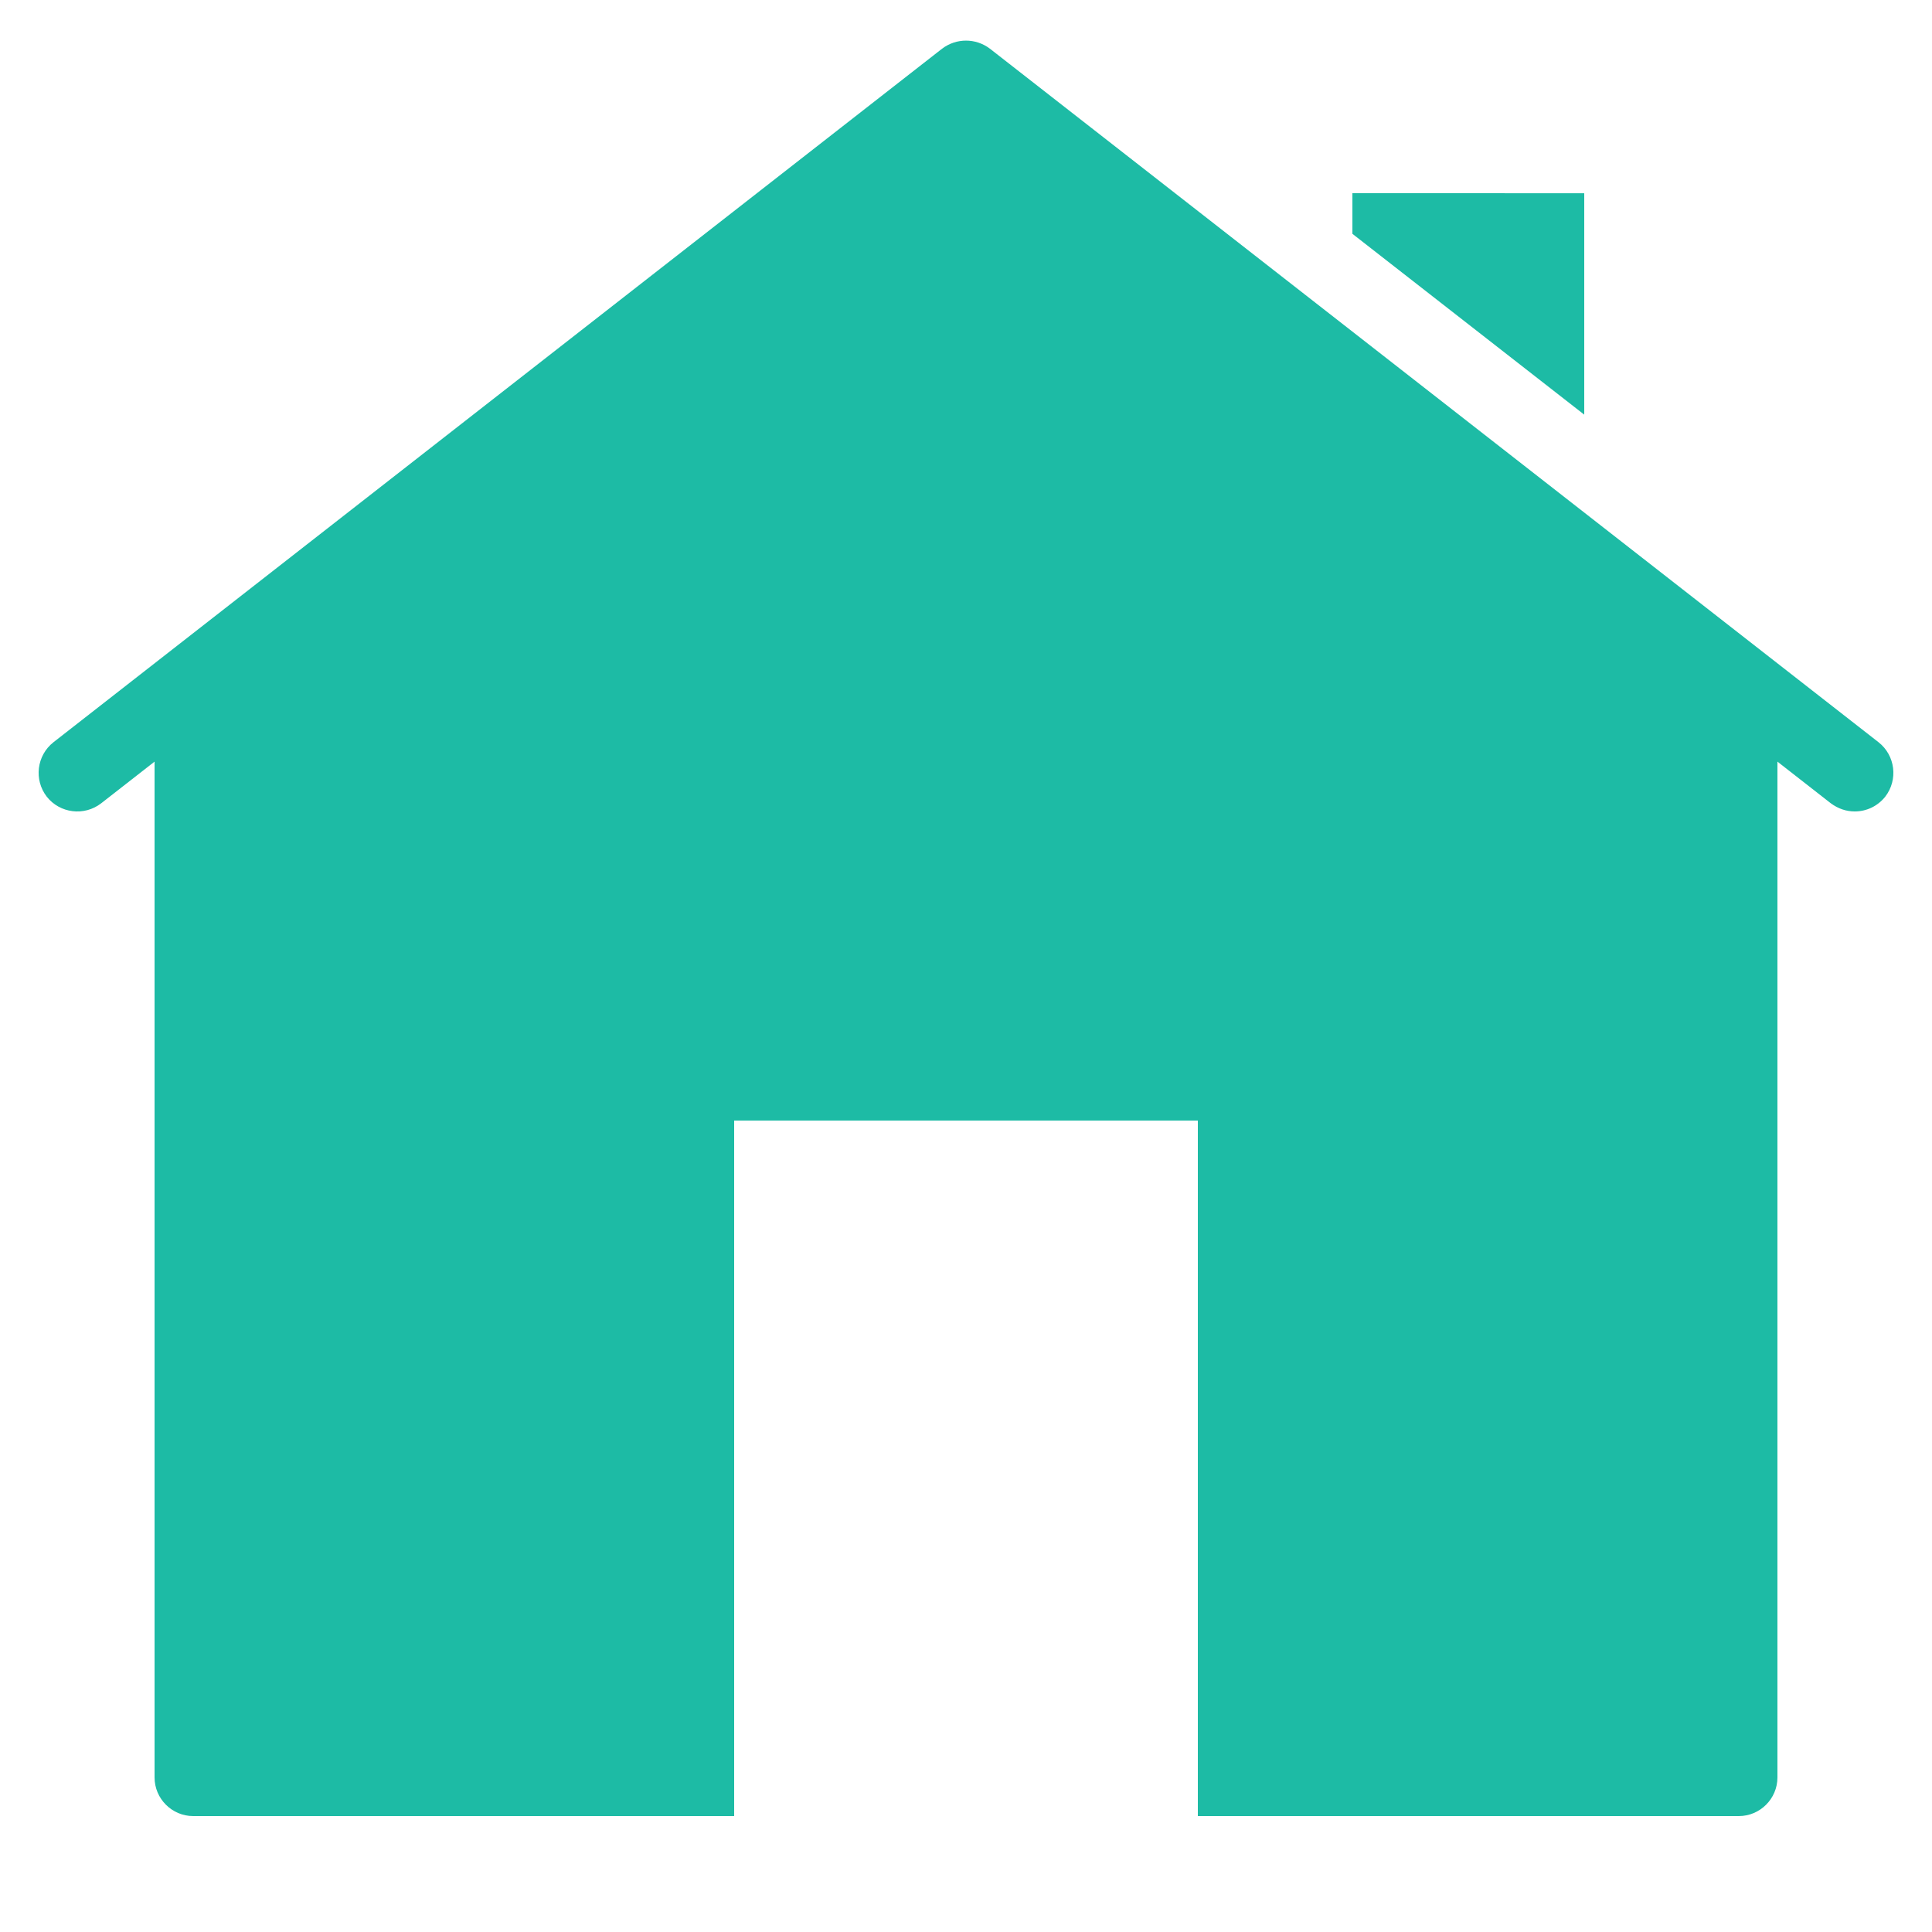
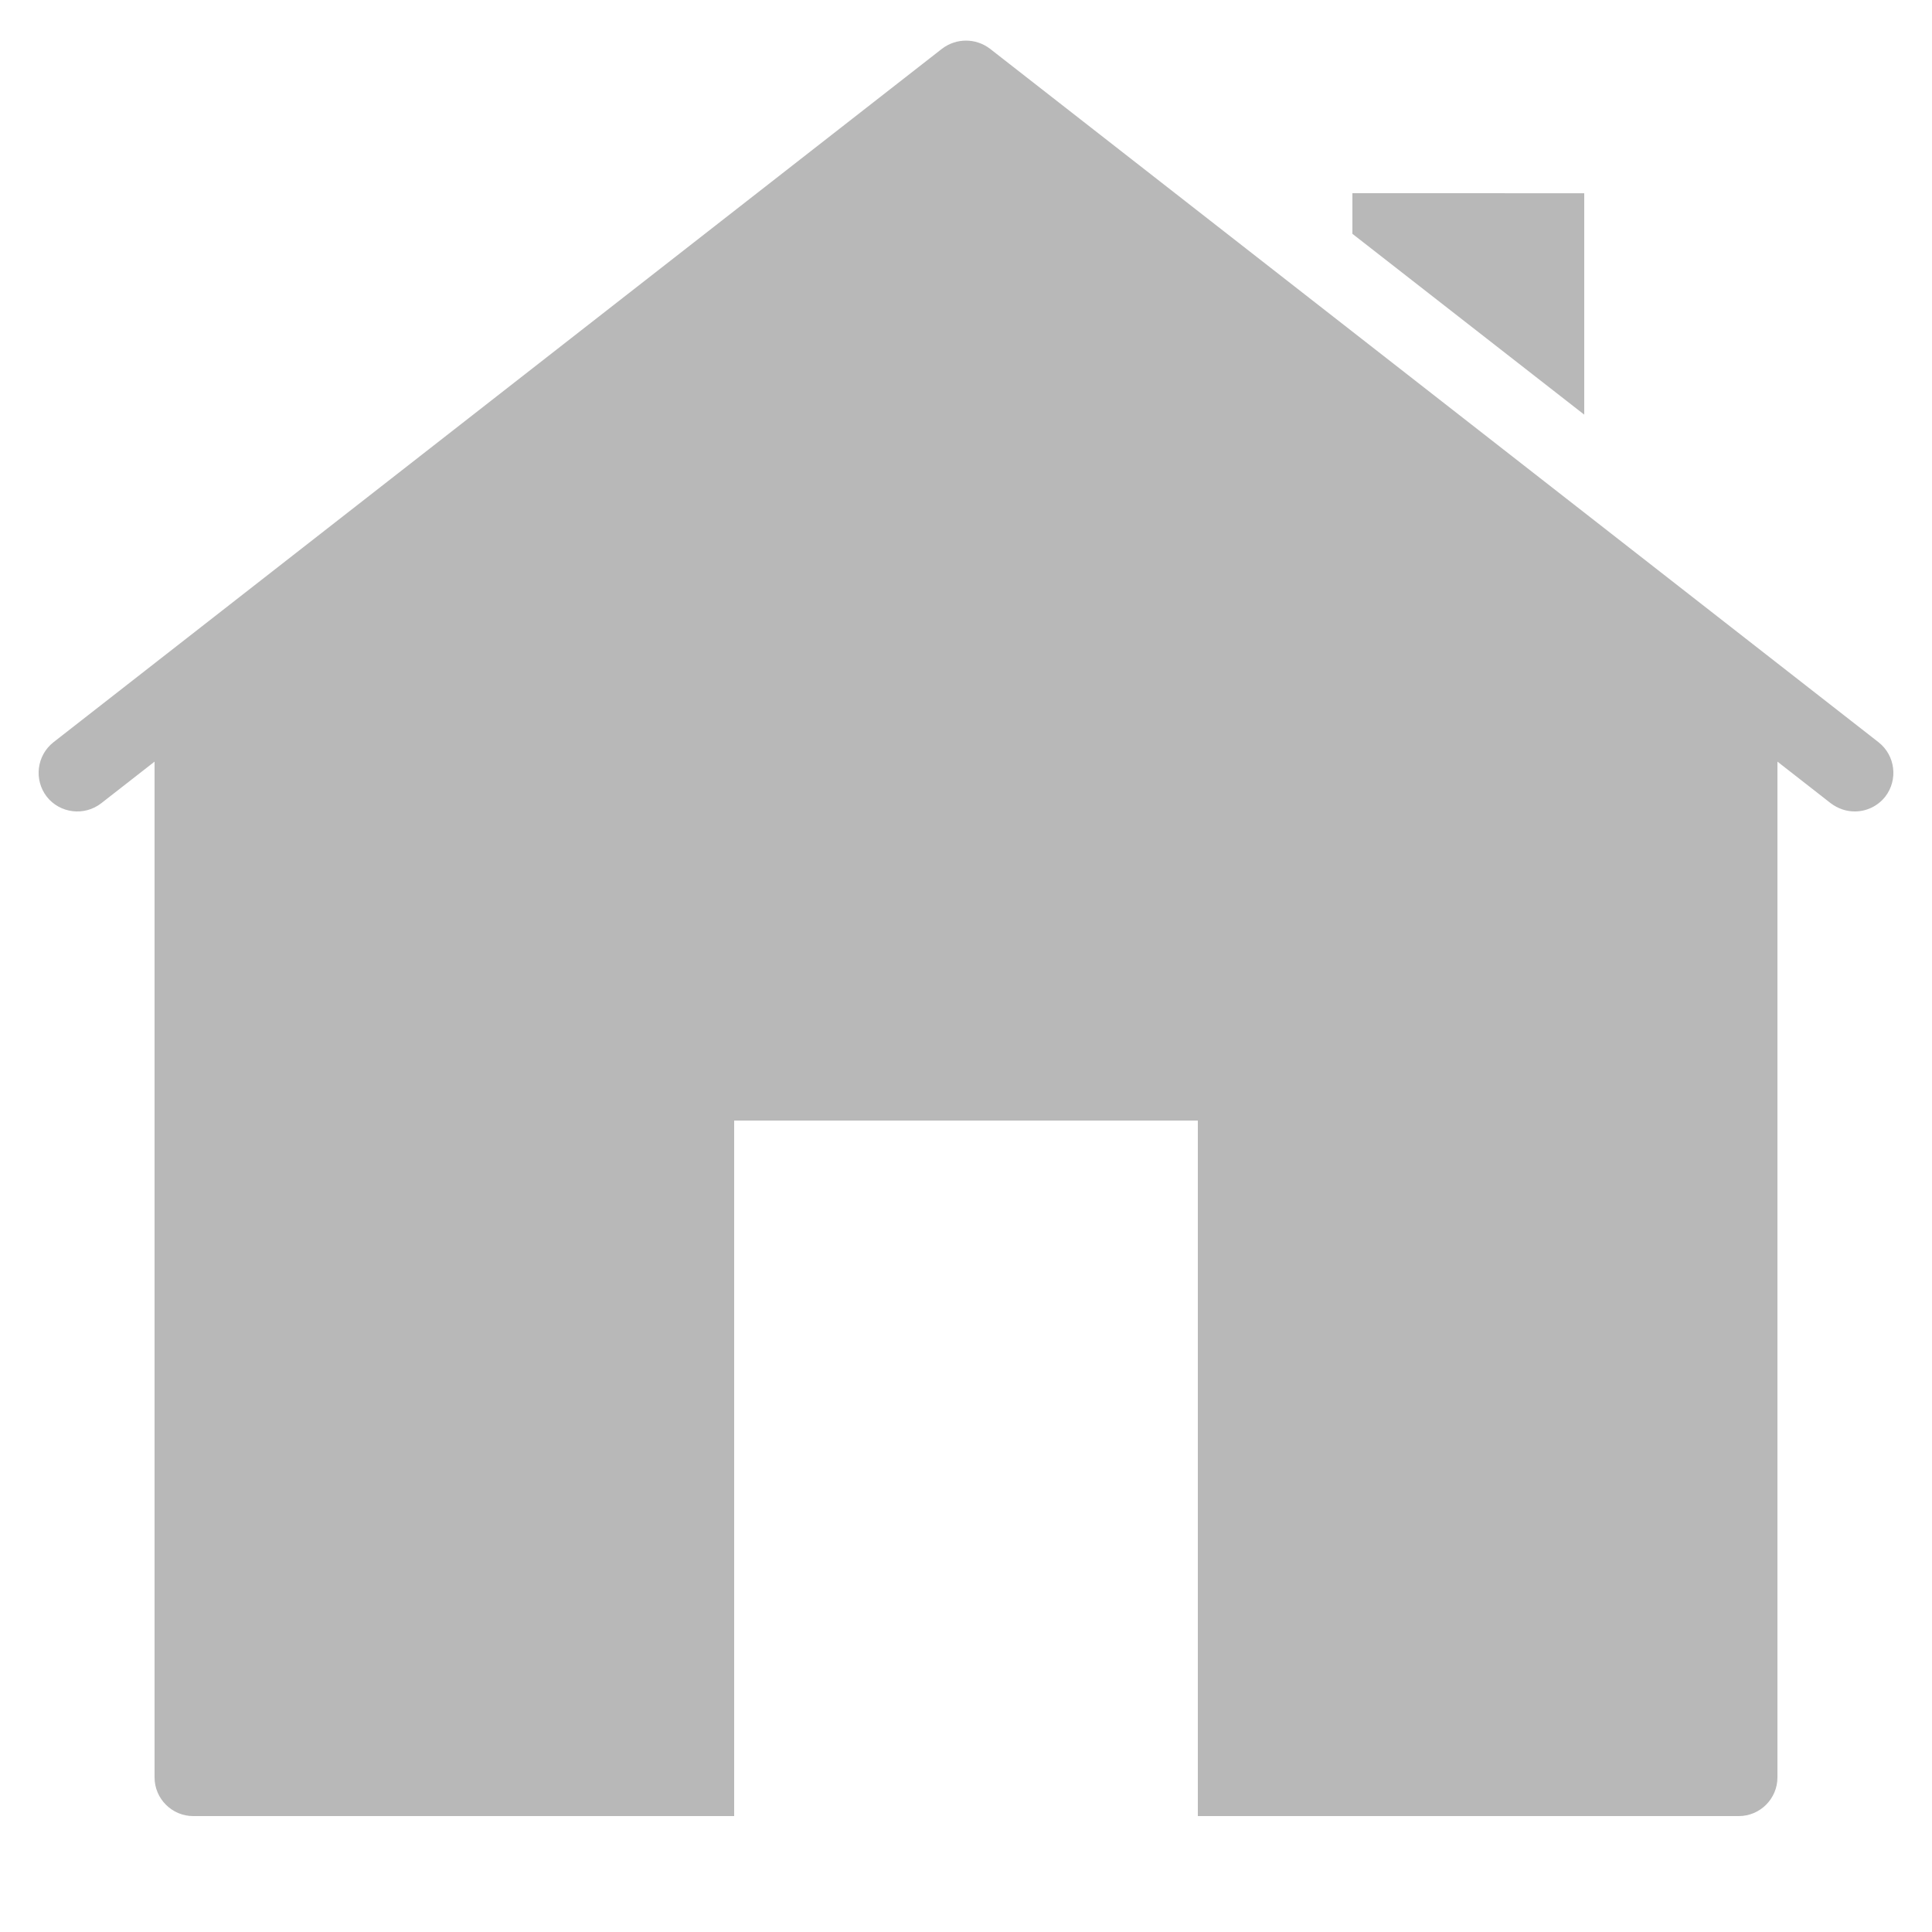
<svg xmlns="http://www.w3.org/2000/svg" viewBox="0,0,256,256" width="150px" height="150px">
-   <g fill="#1dbba5" fill-rule="nonzero" stroke="none" stroke-width="1" stroke-linecap="butt" stroke-linejoin="miter" stroke-miterlimit="10" stroke-dasharray="" stroke-dashoffset="0" font-family="none" font-weight="none" font-size="none" text-anchor="none" style="mix-blend-mode: normal">
+   <g fill="#b8b8b8" fill-rule="nonzero" stroke="none" stroke-width="1" stroke-linecap="butt" stroke-linejoin="miter" stroke-miterlimit="10" stroke-dasharray="" stroke-dashoffset="0" font-family="none" font-weight="none" font-size="none" text-anchor="none" style="mix-blend-mode: normal">
    <g transform="scale(5.12,5.12)">
      <path d="M25,1.051c-0.217,0 -0.434,0.069 -0.619,0.209l-23,17.951c-0.43,0.34 -0.51,0.968 -0.17,1.408c0.34,0.43 0.968,0.51 1.408,0.17l1.381,-1.078v26.289c0,0.55 0.45,1 1,1h14v-18h12v18h14c0.55,0 1,-0.45 1,-1v-26.289l1.381,1.078c0.19,0.14 0.399,0.211 0.619,0.211c0.3,0 0.589,-0.131 0.789,-0.381c0.34,-0.44 0.26,-1.068 -0.17,-1.408l-23,-17.951c-0.185,-0.14 -0.402,-0.209 -0.619,-0.209zM35,5v1.051l6,4.68v-5.73z" />
    </g>
  </g>
</svg>
